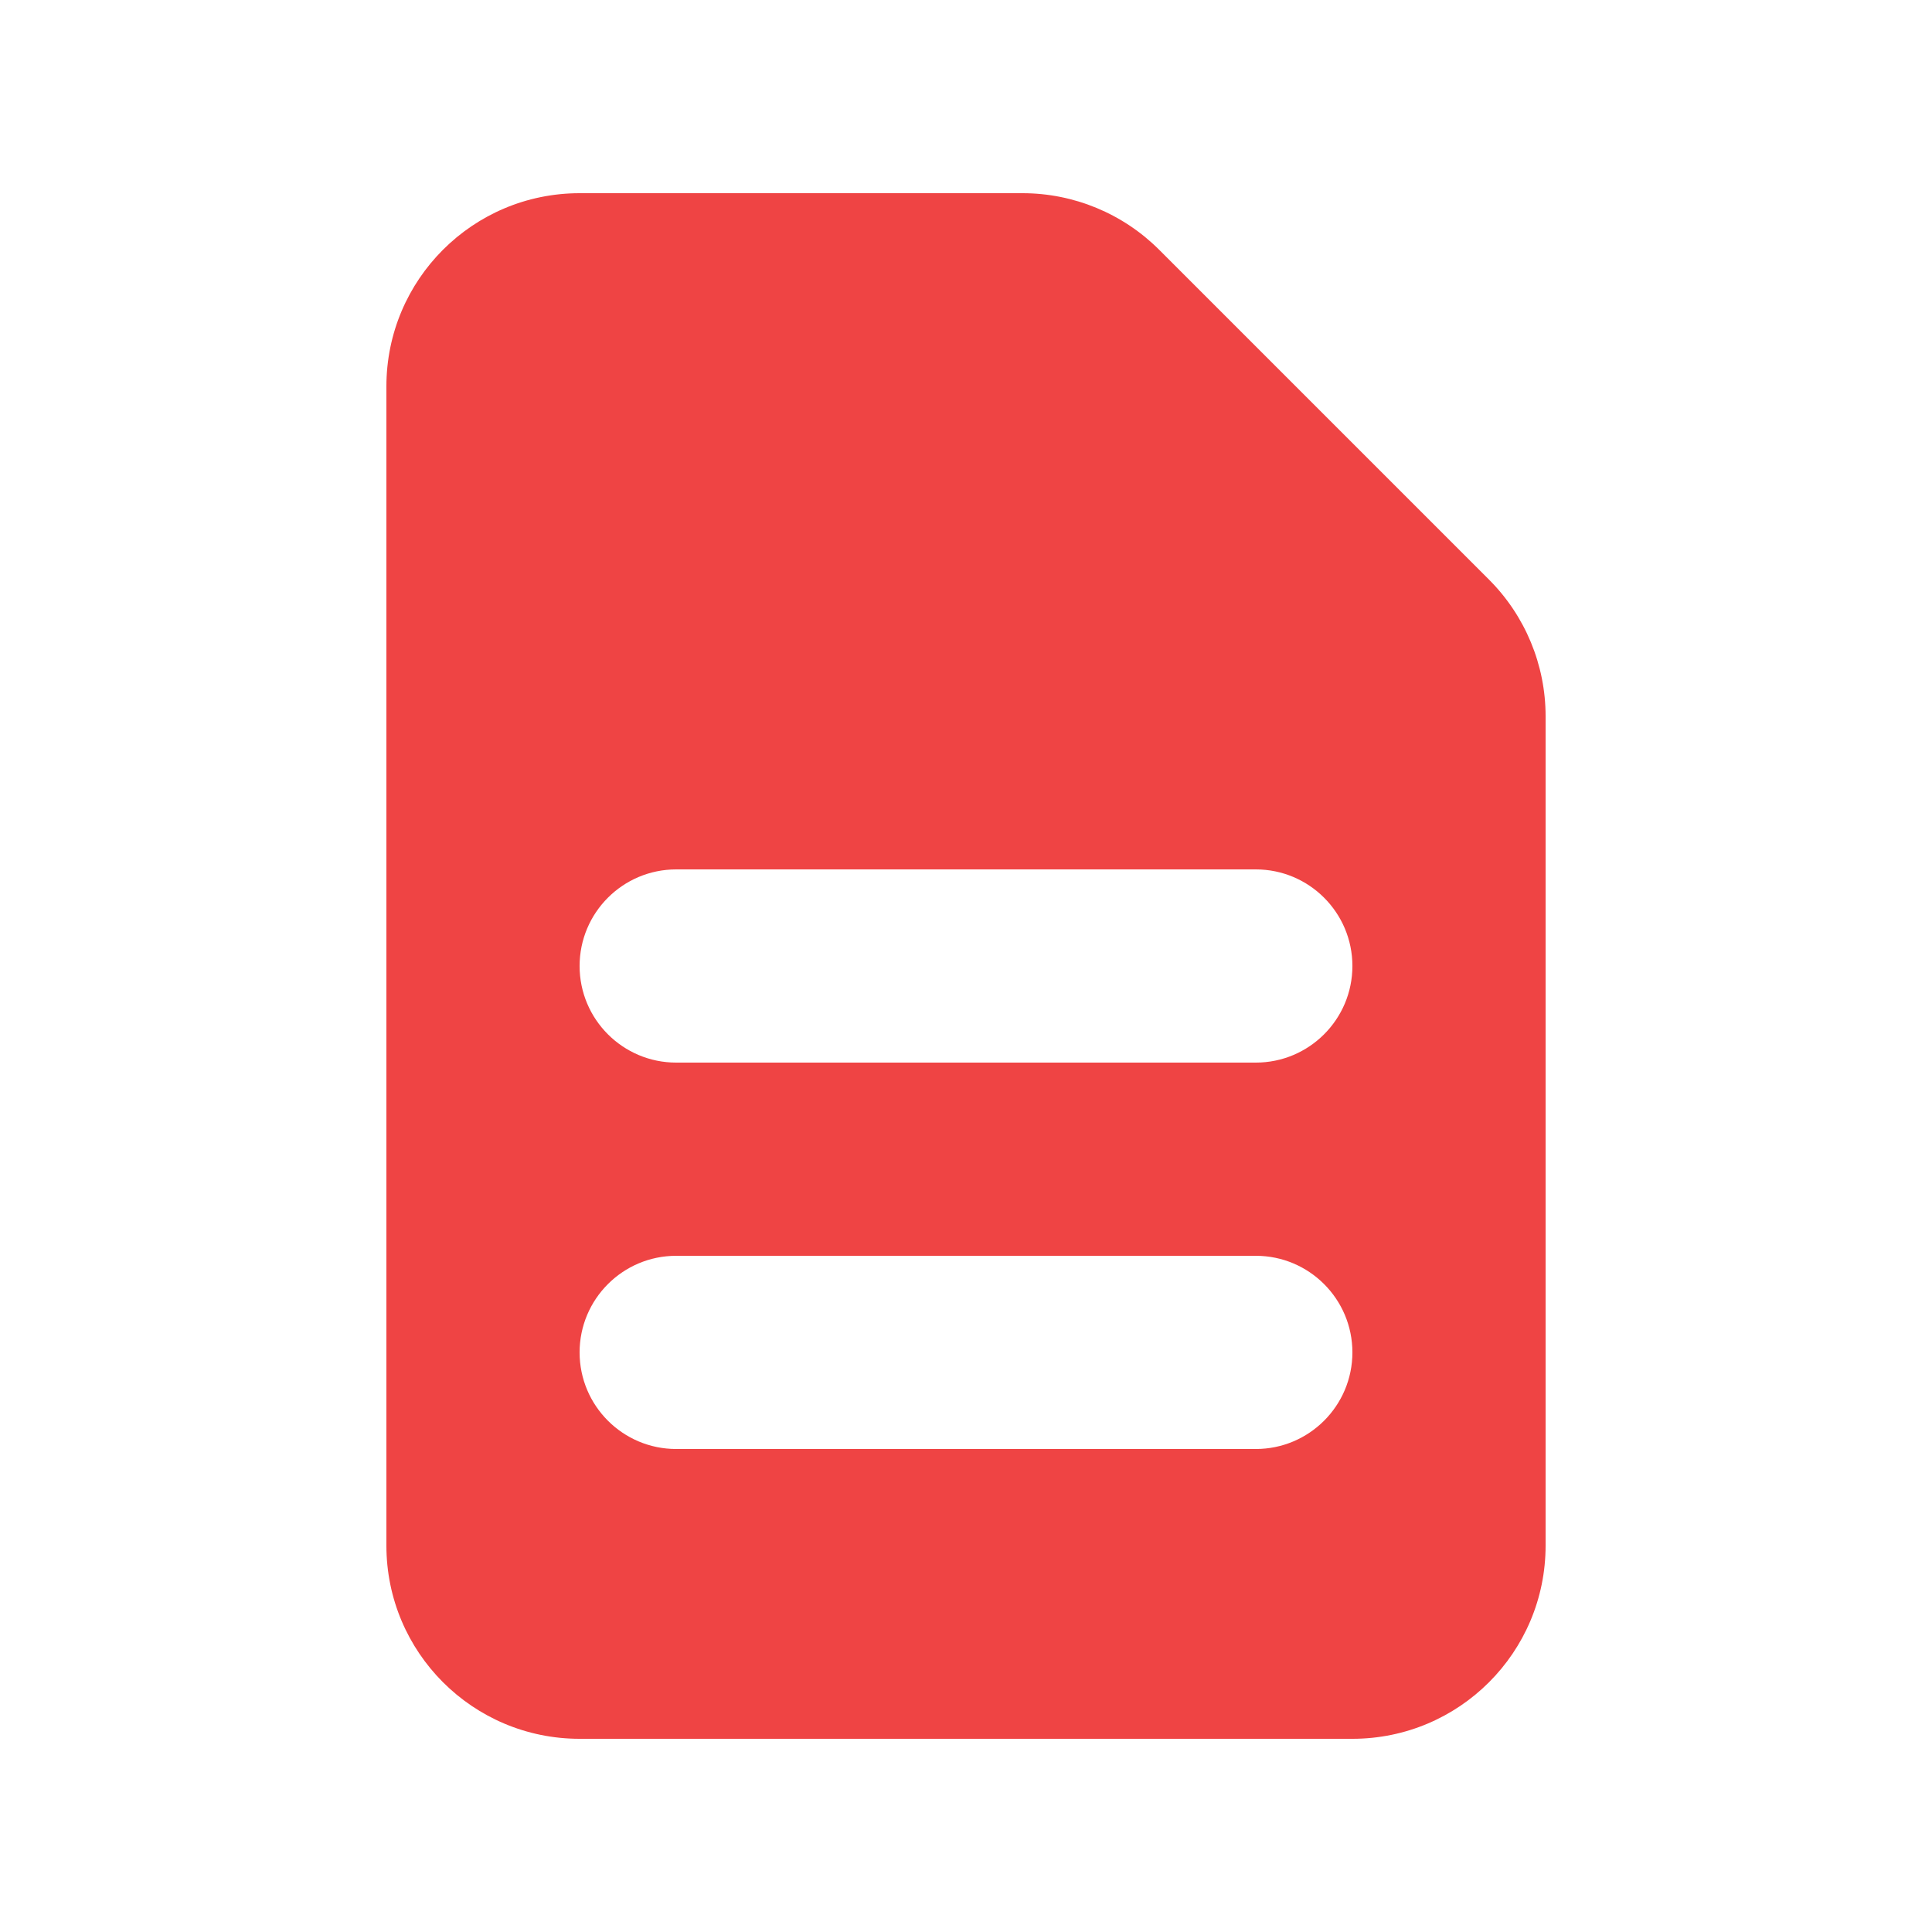
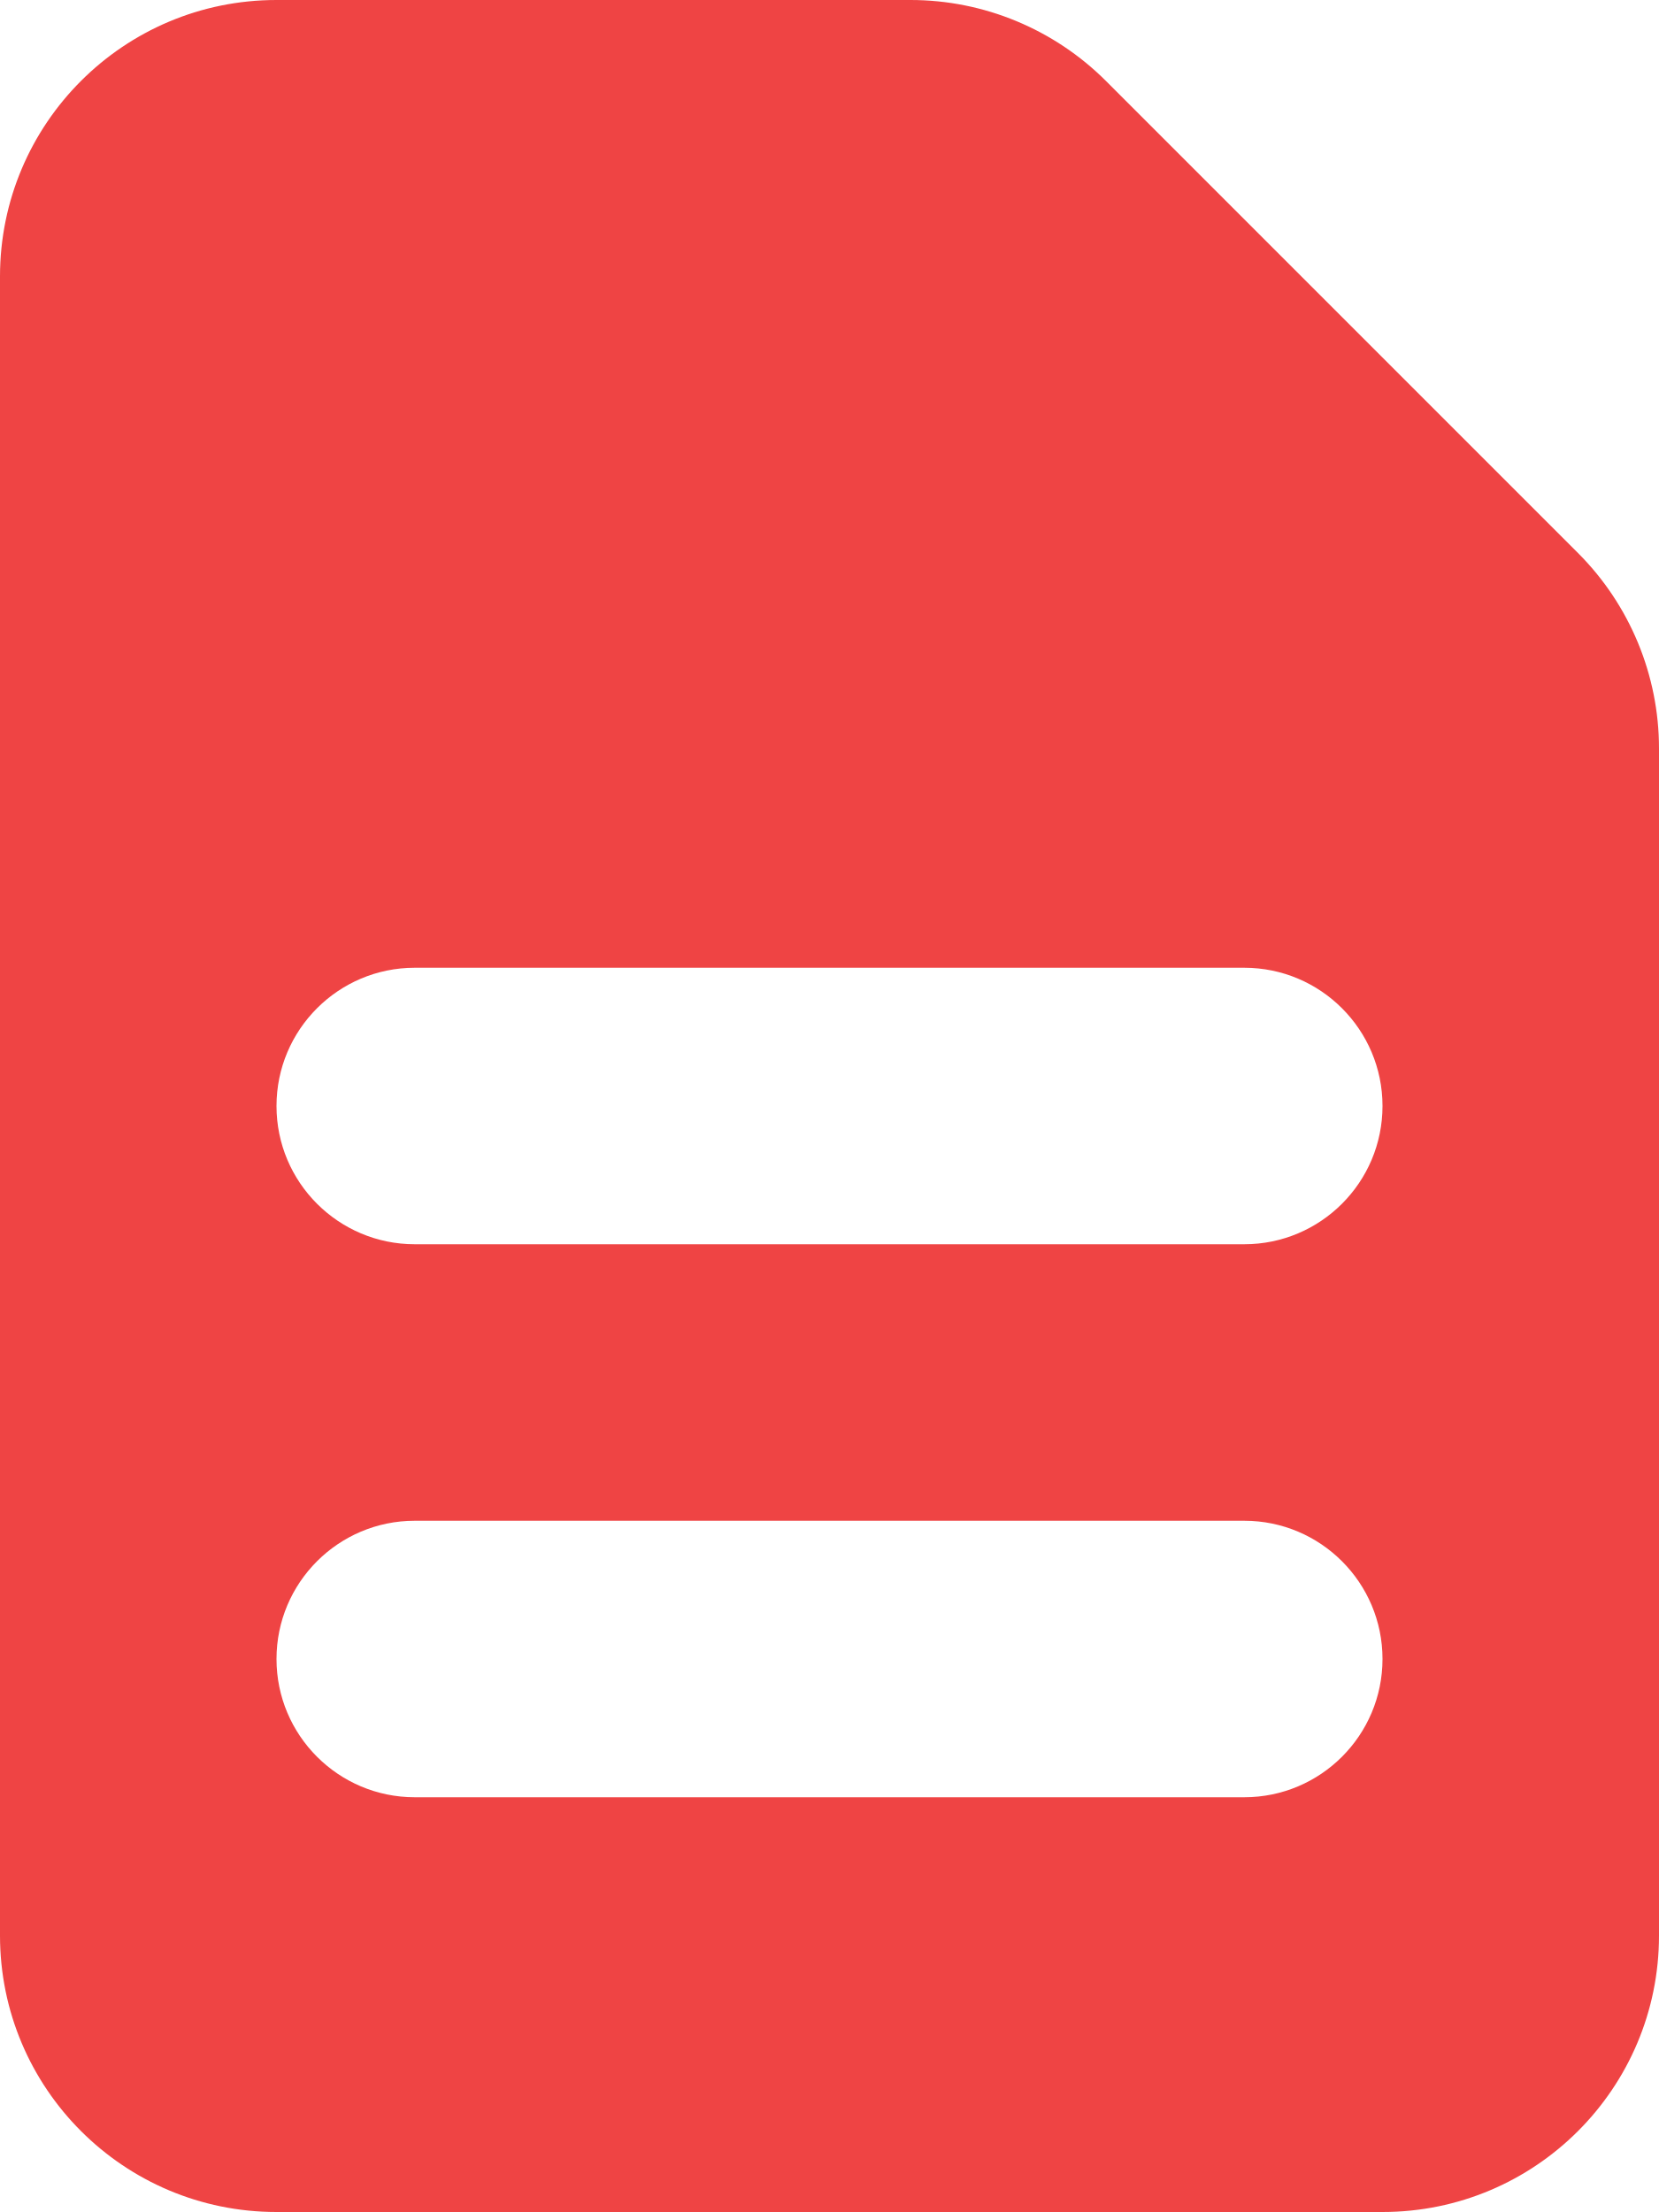
- <svg xmlns="http://www.w3.org/2000/svg" width="20" height="20" viewBox="0 0 20 20" fill="none">
-   <path fill-rule="evenodd" clip-rule="evenodd" d="M4 4C4 2.895 4.895 2 6 2H10.586C11.116 2 11.625 2.211 12 2.586L15.414 6C15.789 6.375 16 6.884 16 7.414V16C16 17.105 15.105 18 14 18H6C4.895 18 4 17.105 4 16V4ZM6 10C6 9.448 6.448 9 7 9H13C13.552 9 14 9.448 14 10C14 10.552 13.552 11 13 11H7C6.448 11 6 10.552 6 10ZM7 13C6.448 13 6 13.448 6 14C6 14.552 6.448 15 7 15H13C13.552 15 14 14.552 14 14C14 13.448 13.552 13 13 13H7Z" fill="#EF4444" />
+ <svg xmlns="http://www.w3.org/2000/svg" width="12" height="16" viewBox="0 0 12 16" fill="none">
+   <path fill-rule="evenodd" clip-rule="evenodd" d="M0 2C0 0.895 0.895 0 2 0H6.586C7.116 0 7.625 0.211 8 0.586L11.414 4C11.789 4.375 12 4.884 12 5.414V14C12 15.105 11.105 16 10 16H2C0.895 16 0 15.105 0 14V2ZM2 8C2 7.448 2.448 7 3 7H9C9.552 7 10 7.448 10 8C10 8.552 9.552 9 9 9H3C2.448 9 2 8.552 2 8ZM3 11C2.448 11 2 11.448 2 12C2 12.552 2.448 13 3 13H9C9.552 13 10 12.552 10 12C10 11.448 9.552 11 9 11H3Z" fill="#EF4444" />
</svg>
